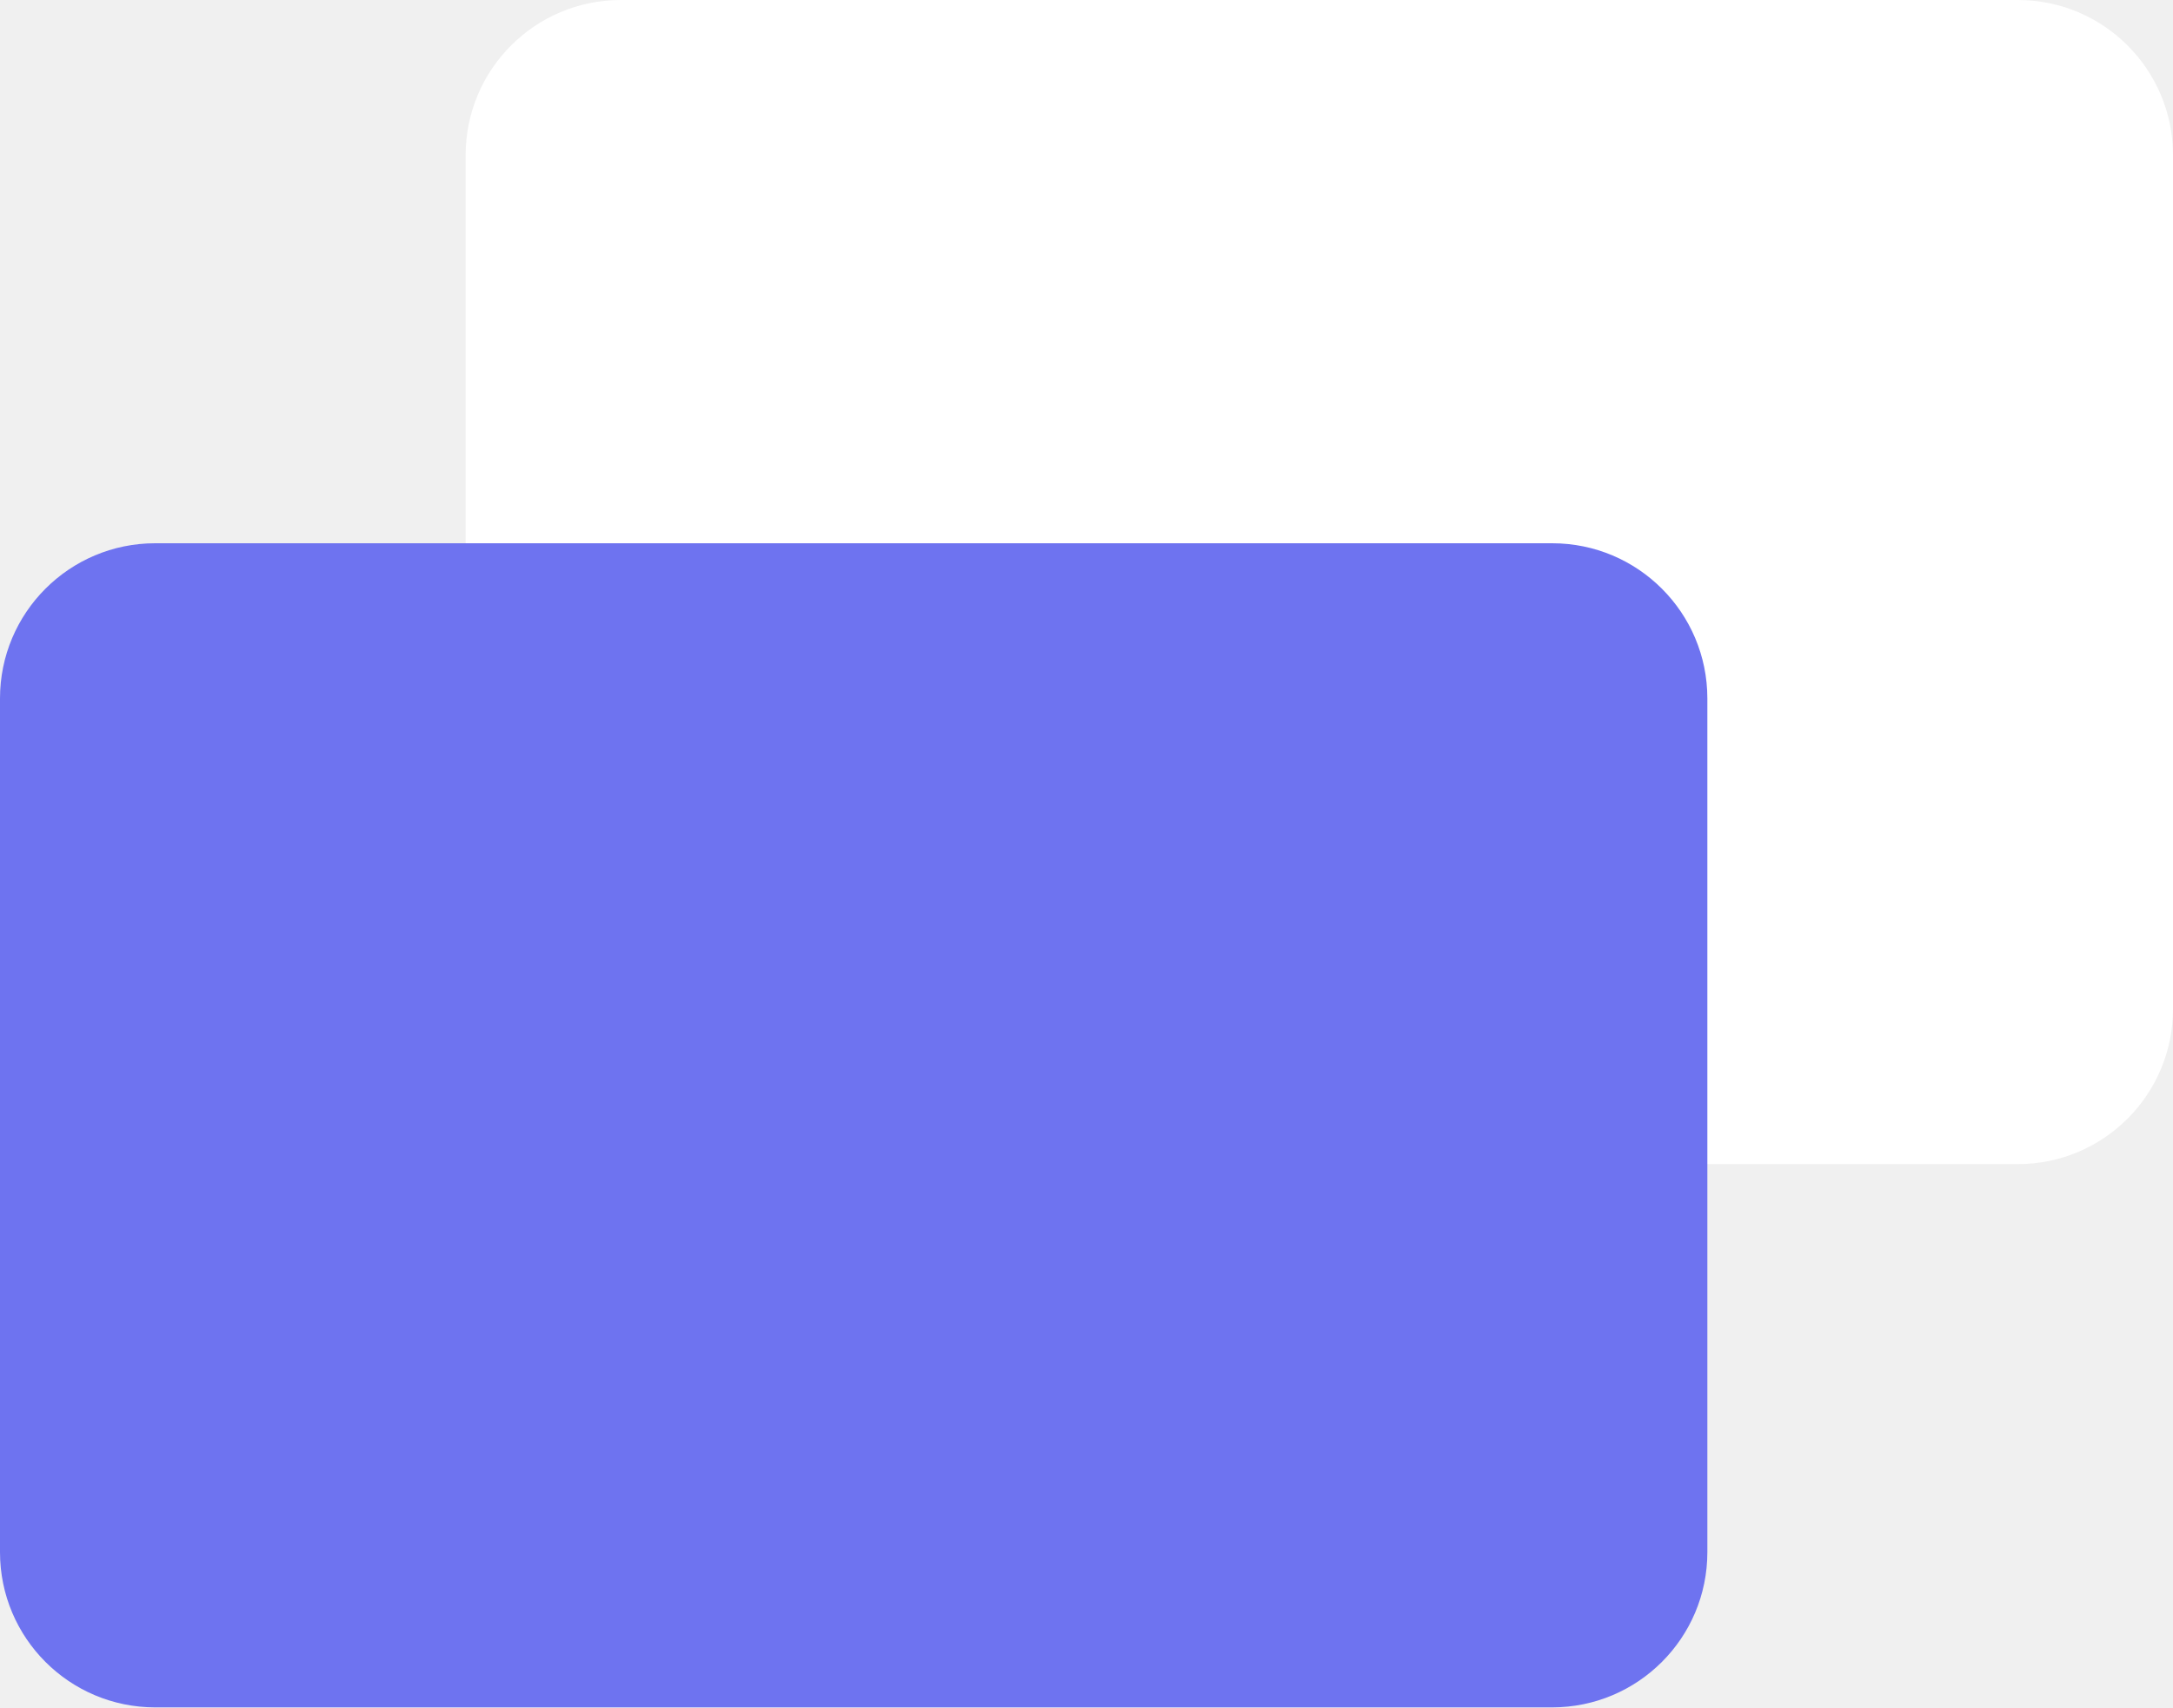
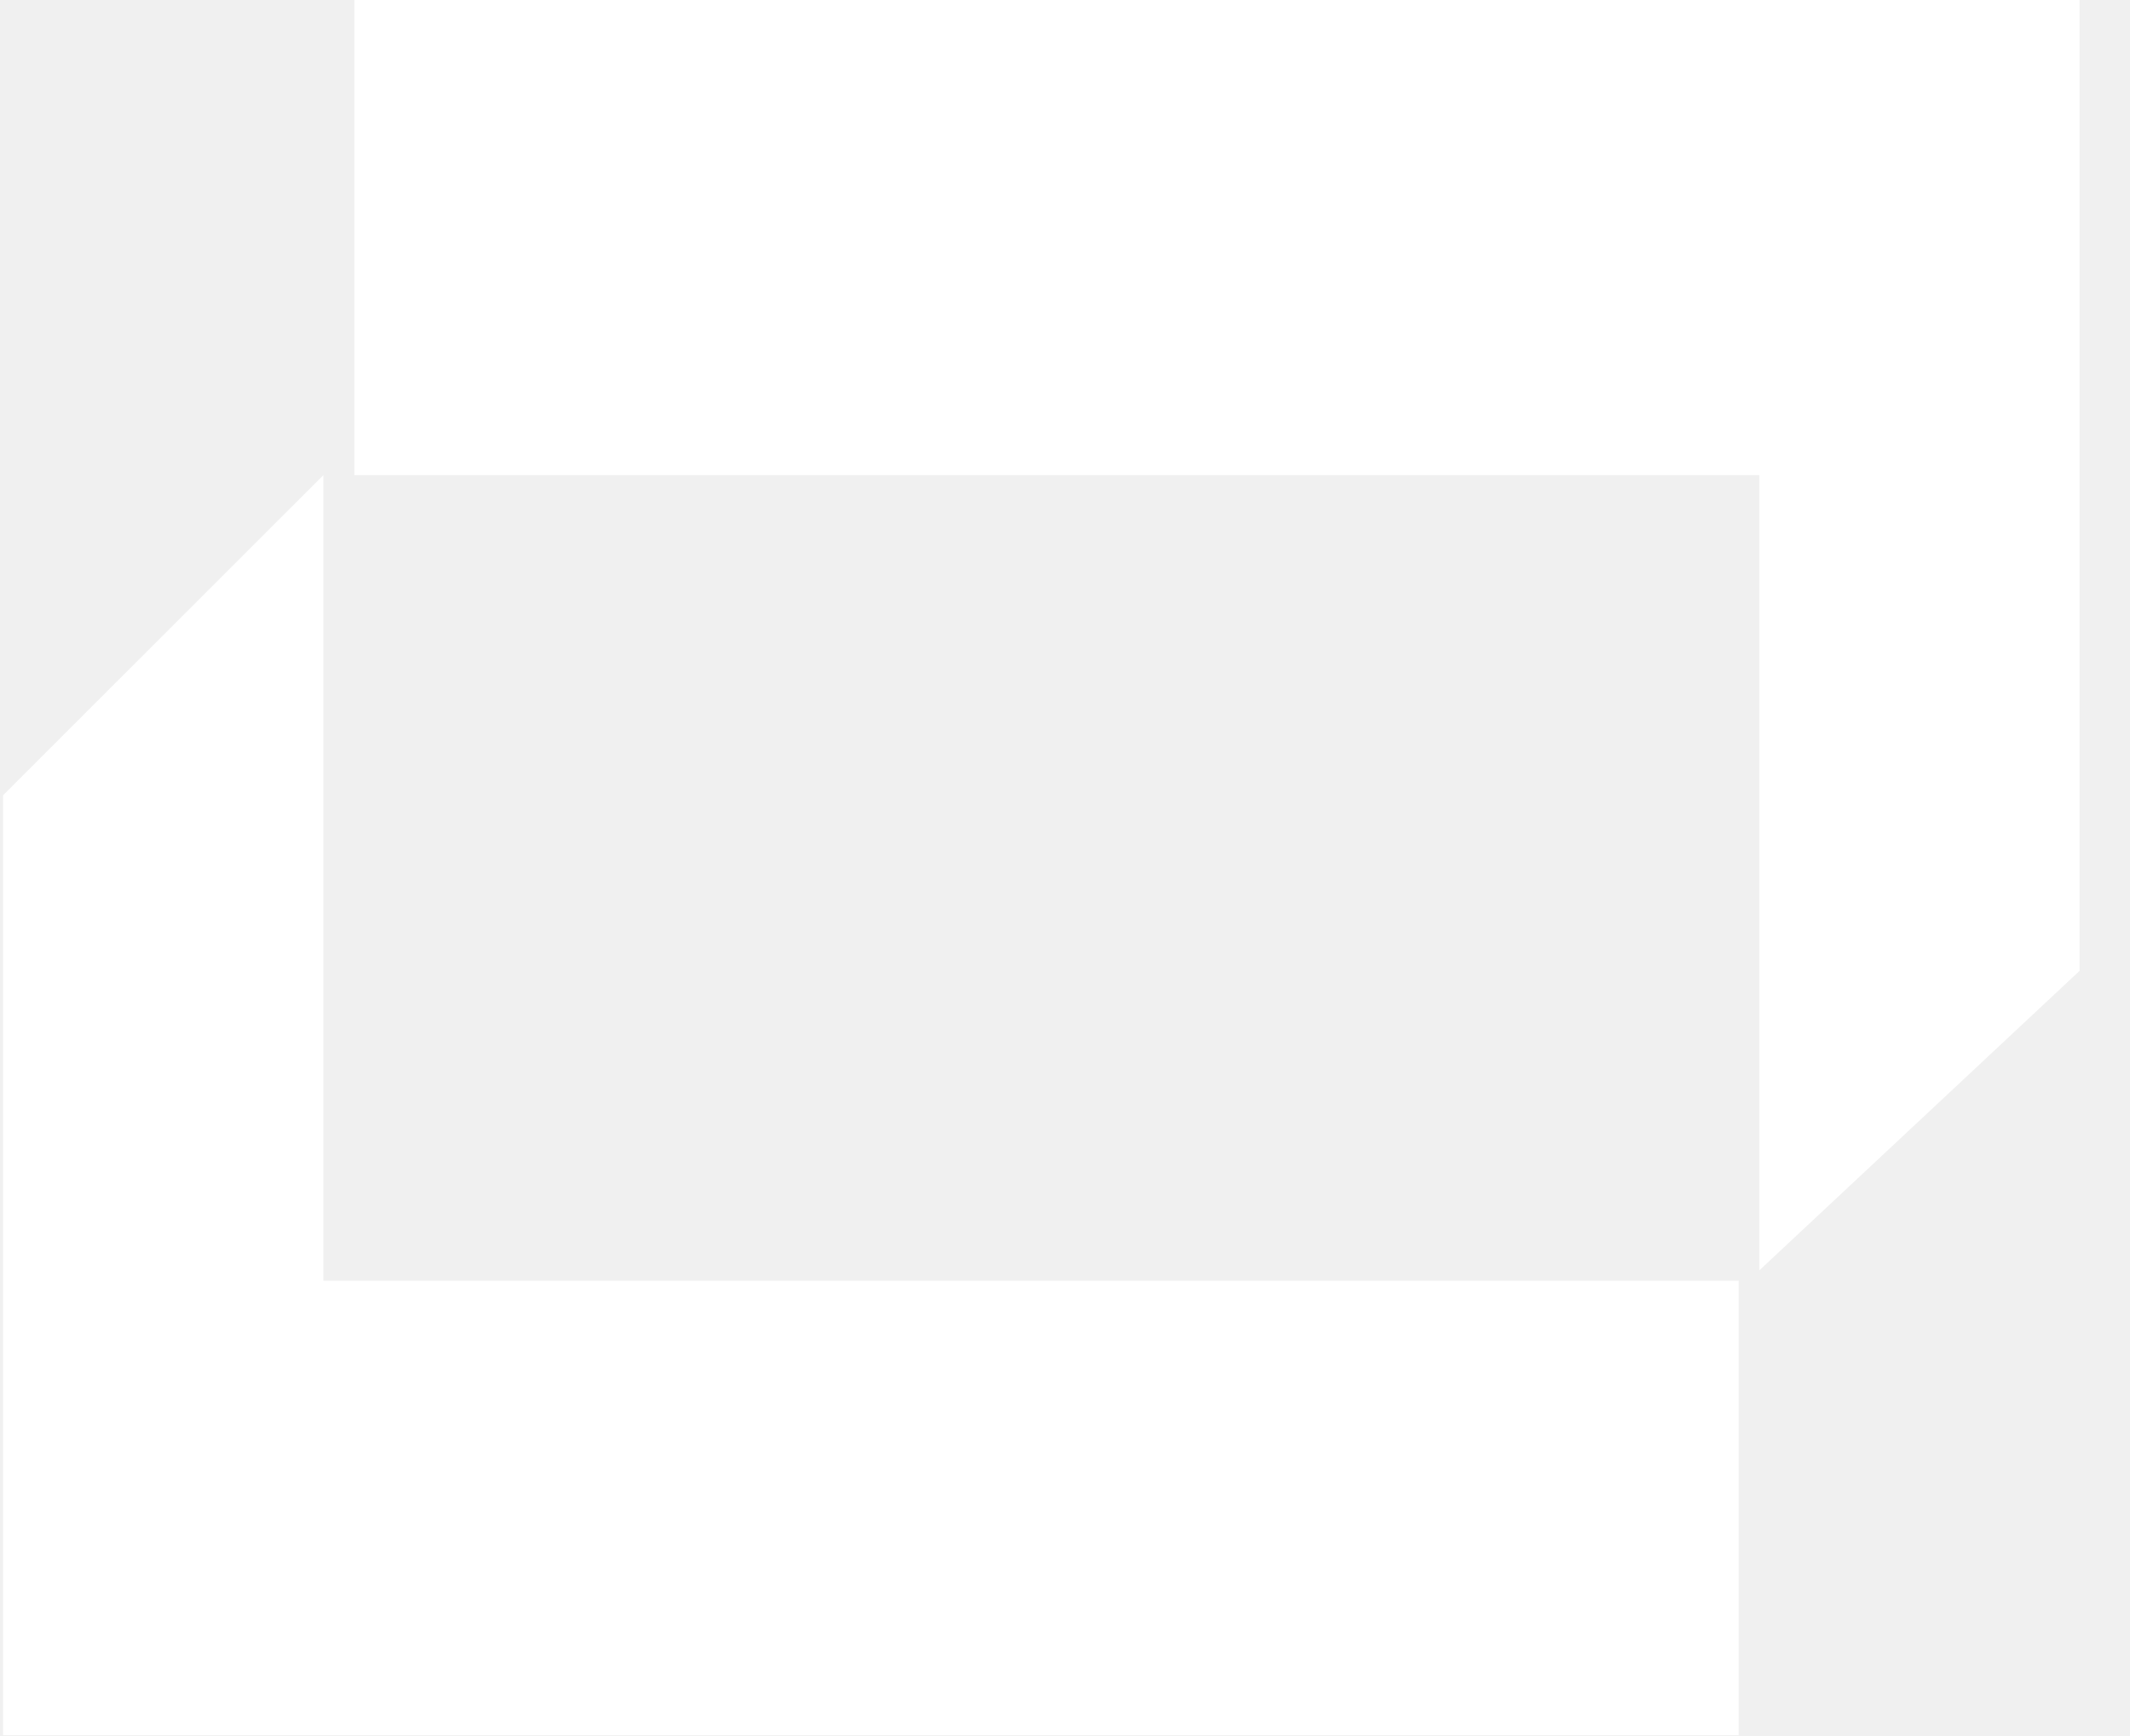
- <svg xmlns="http://www.w3.org/2000/svg" width="28" height="22" viewBox="0 0 28 22" fill="none">
-   <path d="M26 0H8C6.895 0 6 0.895 6 2V13C6 14.105 6.895 15 8 15H26C27.105 15 28 14.105 28 13V2C28 0.895 27.105 0 26 0Z" fill="white" />
-   <path d="M20 7H2C0.895 7 0 7.895 0 9V20C0 21.105 0.895 22 2 22H20C21.105 22 22 21.105 22 20V9C22 7.895 21.105 7 20 7Z" fill="#6E73F0" />
+ <svg xmlns="http://www.w3.org/2000/svg" width="27" height="22" viewBox="0 0 27 22" fill="none">
+   <path d="M4.492 0H26.361V12.309L22.301 16.107V6.024H4.492V0Z" fill="white" />
+   <path d="M0.039 10.083L4.099 6.024V16.238H22.039V22H0.039V10.083Z" fill="white" />
</svg>
